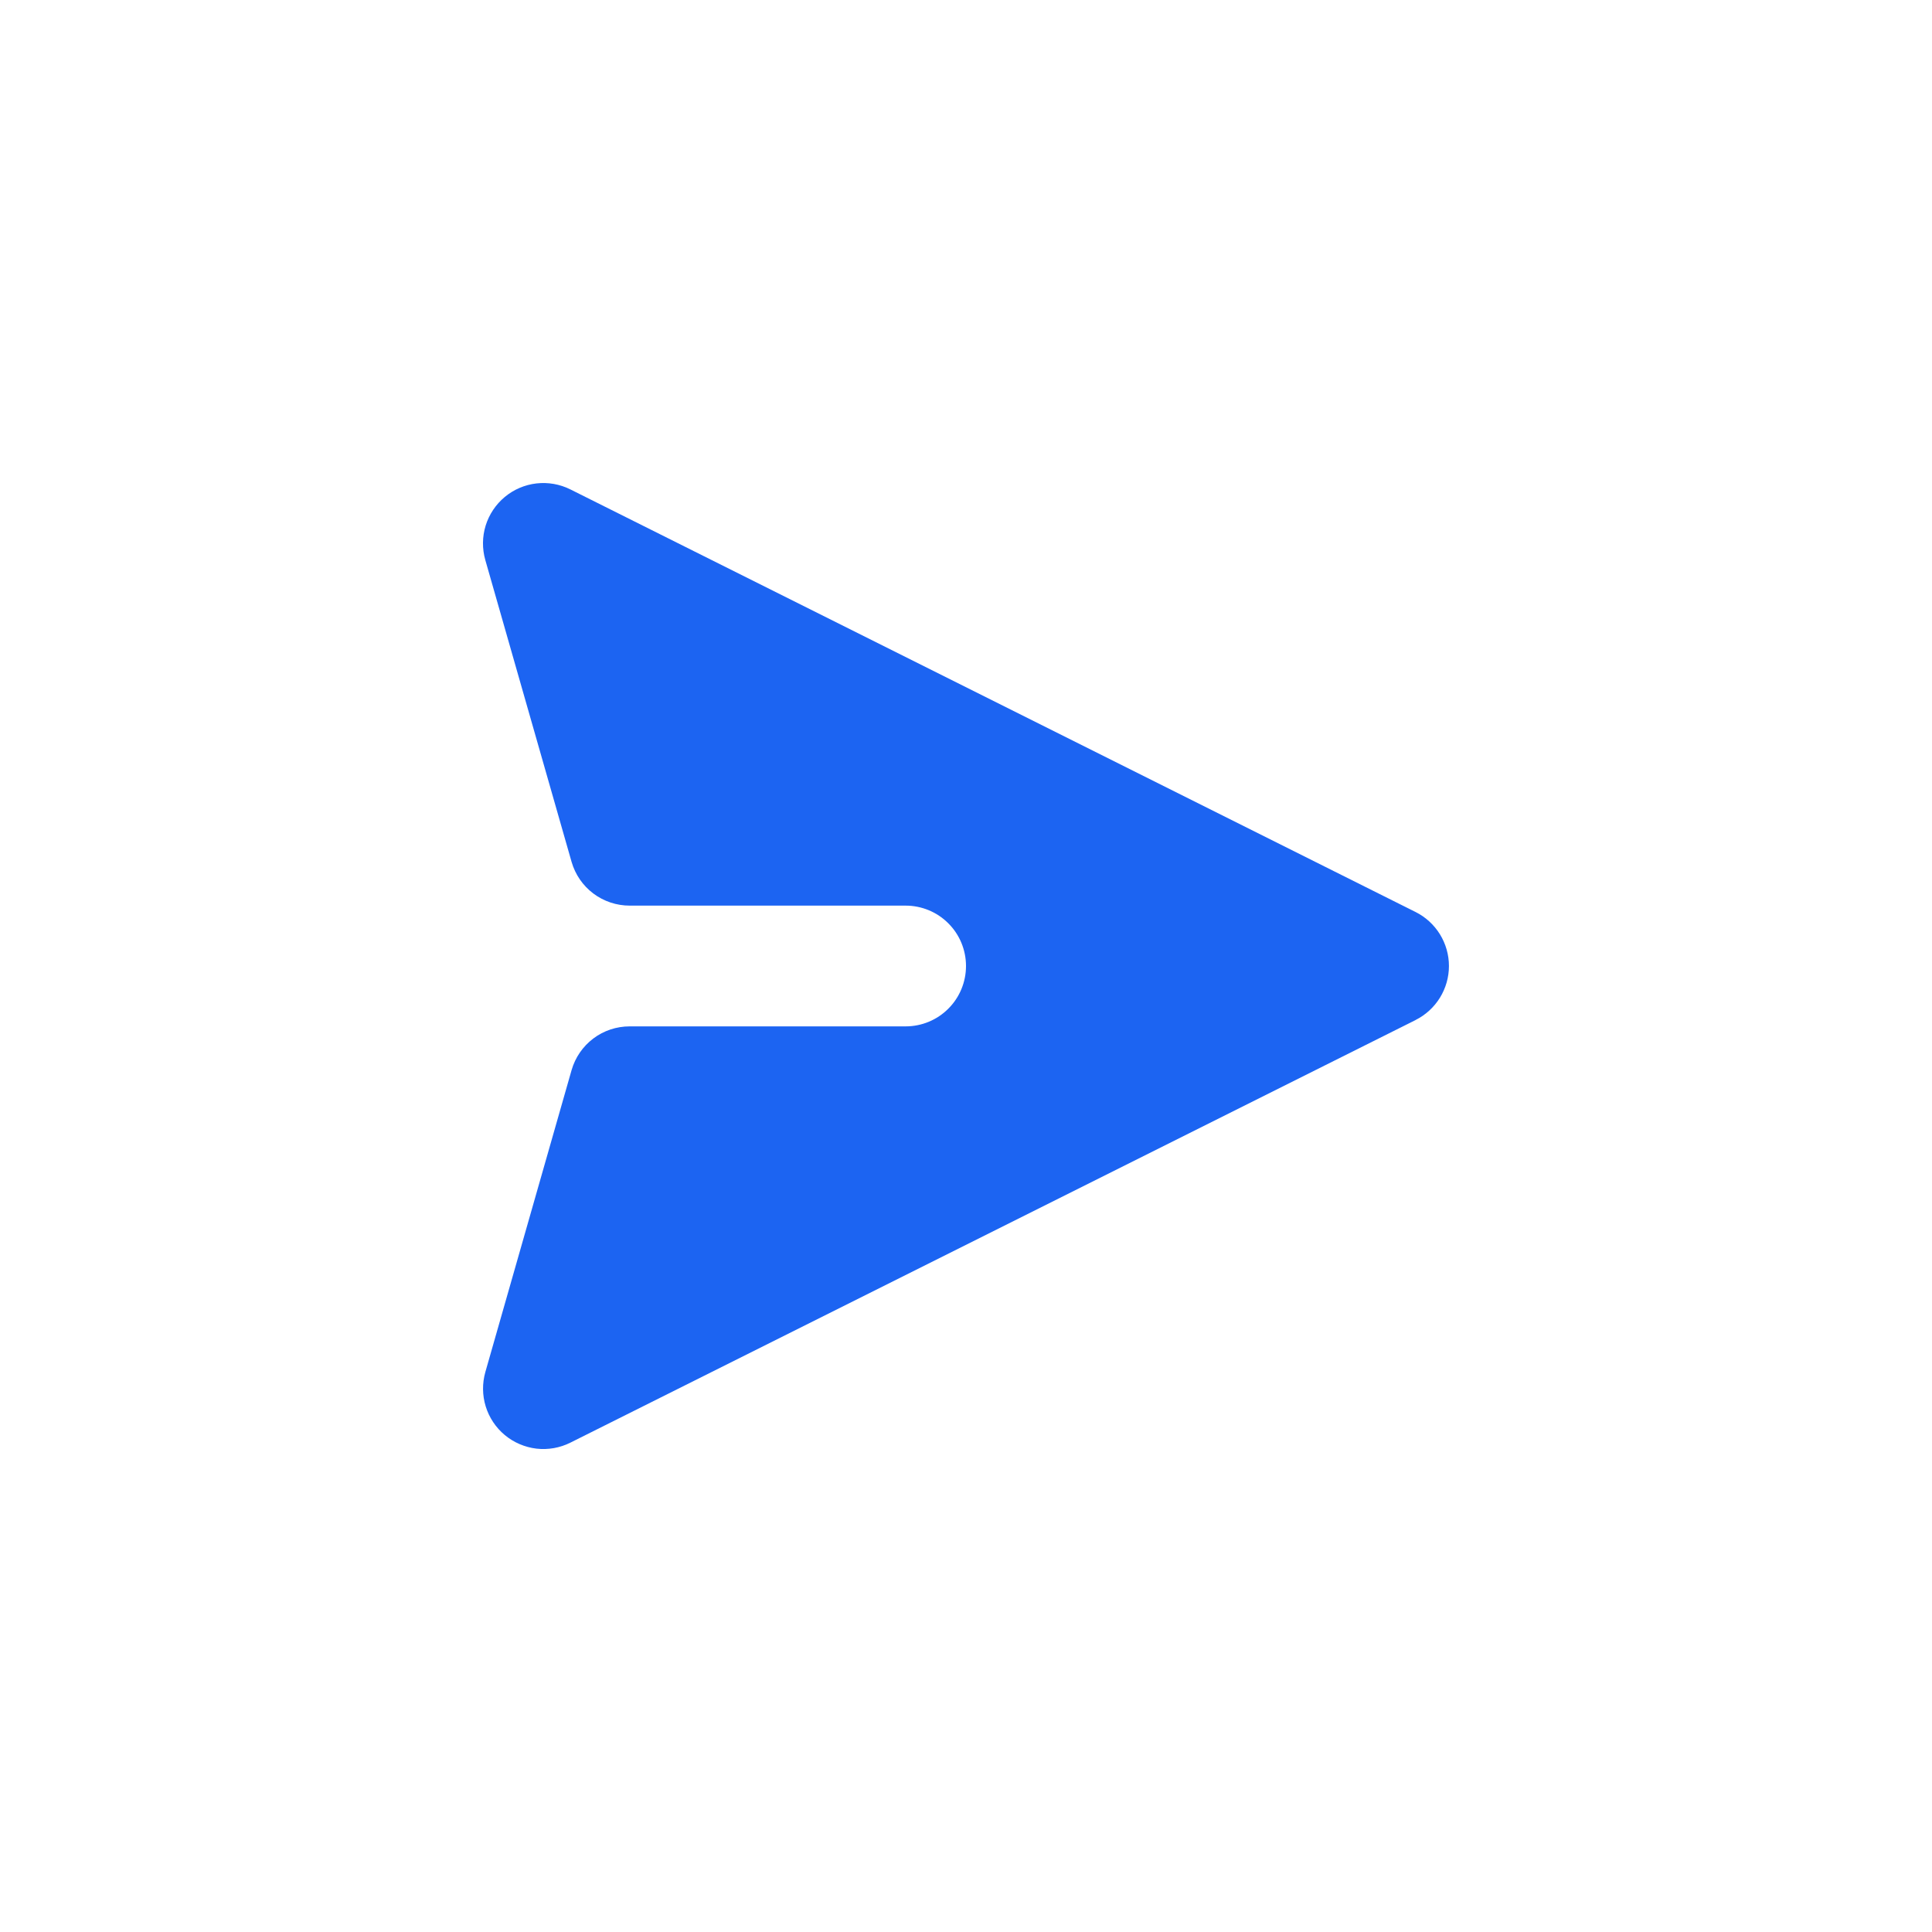
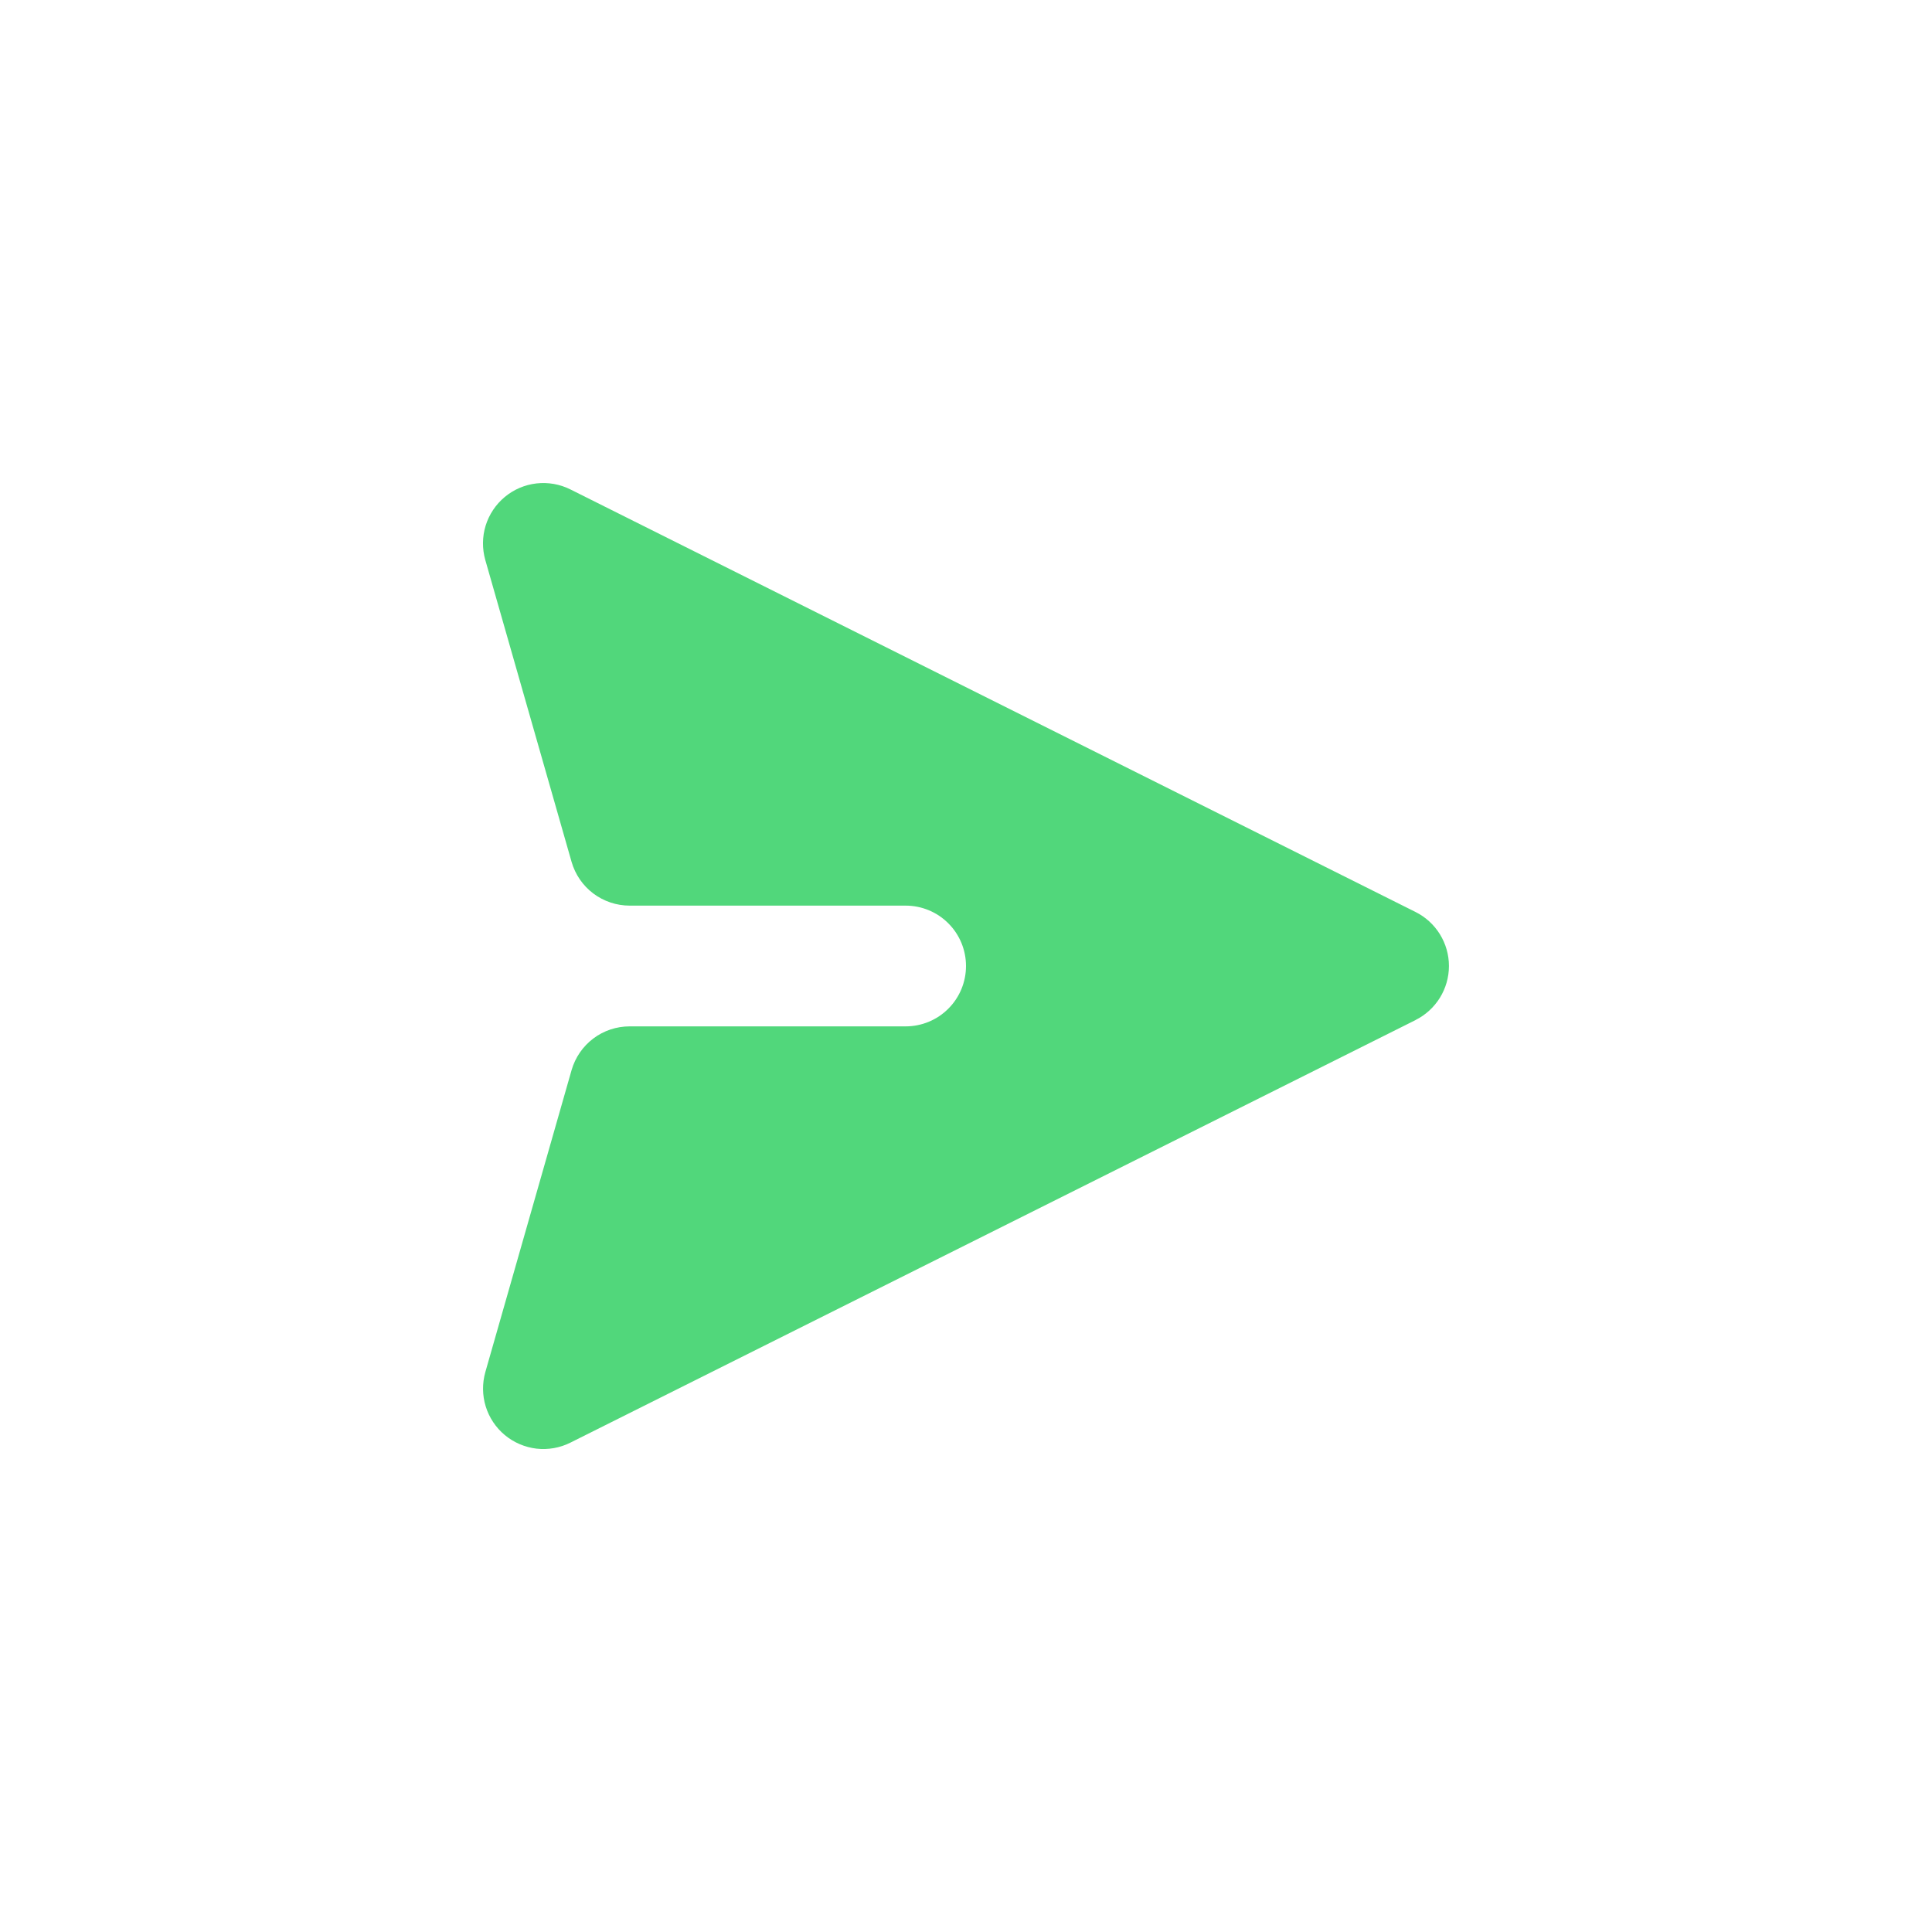
- <svg xmlns="http://www.w3.org/2000/svg" width="32" height="32" viewBox="0 0 32 32" fill="none">
-   <path d="M23.447 16.894C23.613 16.811 23.752 16.683 23.85 16.525C23.947 16.367 23.999 16.186 23.999 16C23.999 15.814 23.947 15.633 23.85 15.475C23.752 15.317 23.613 15.189 23.447 15.106L9.447 8.106C9.273 8.019 9.078 7.985 8.885 8.007C8.693 8.029 8.51 8.107 8.361 8.231C8.212 8.355 8.102 8.519 8.044 8.705C7.987 8.89 7.985 9.088 8.038 9.275L9.467 14.275C9.527 14.484 9.653 14.668 9.827 14.799C10 14.929 10.212 15 10.429 15H15C15.265 15 15.52 15.105 15.707 15.293C15.895 15.48 16 15.735 16 16C16 16.265 15.895 16.52 15.707 16.707C15.52 16.895 15.265 17 15 17H10.429C10.212 17 10 17.07 9.827 17.201C9.653 17.332 9.527 17.516 9.467 17.725L8.039 22.725C7.986 22.912 7.988 23.11 8.045 23.295C8.102 23.48 8.212 23.645 8.361 23.769C8.51 23.893 8.693 23.971 8.885 23.994C9.078 24.016 9.273 23.982 9.447 23.895L23.447 16.895V16.894Z" fill="#1C64F2" />
+ <svg xmlns="http://www.w3.org/2000/svg" width="32" height="32" viewBox="0 0 32 32">
+   <path d="M23.447 16.894C23.613 16.811 23.752 16.683 23.85 16.525C23.947 16.367 23.999 16.186 23.999 16C23.999 15.814 23.947 15.633 23.85 15.475C23.752 15.317 23.613 15.189 23.447 15.106L9.447 8.106C9.273 8.019 9.078 7.985 8.885 8.007C8.693 8.029 8.51 8.107 8.361 8.231C8.212 8.355 8.102 8.519 8.044 8.705C7.987 8.89 7.985 9.088 8.038 9.275L9.467 14.275C9.527 14.484 9.653 14.668 9.827 14.799C10 14.929 10.212 15 10.429 15H15C15.265 15 15.52 15.105 15.707 15.293C15.895 15.48 16 15.735 16 16C16 16.265 15.895 16.52 15.707 16.707C15.52 16.895 15.265 17 15 17H10.429C10.212 17 10 17.07 9.827 17.201C9.653 17.332 9.527 17.516 9.467 17.725L8.039 22.725C7.986 22.912 7.988 23.11 8.045 23.295C8.102 23.48 8.212 23.645 8.361 23.769C8.51 23.893 8.693 23.971 8.885 23.994C9.078 24.016 9.273 23.982 9.447 23.895L23.447 16.895V16.894Z" fill="#51d77b" />
</svg>
